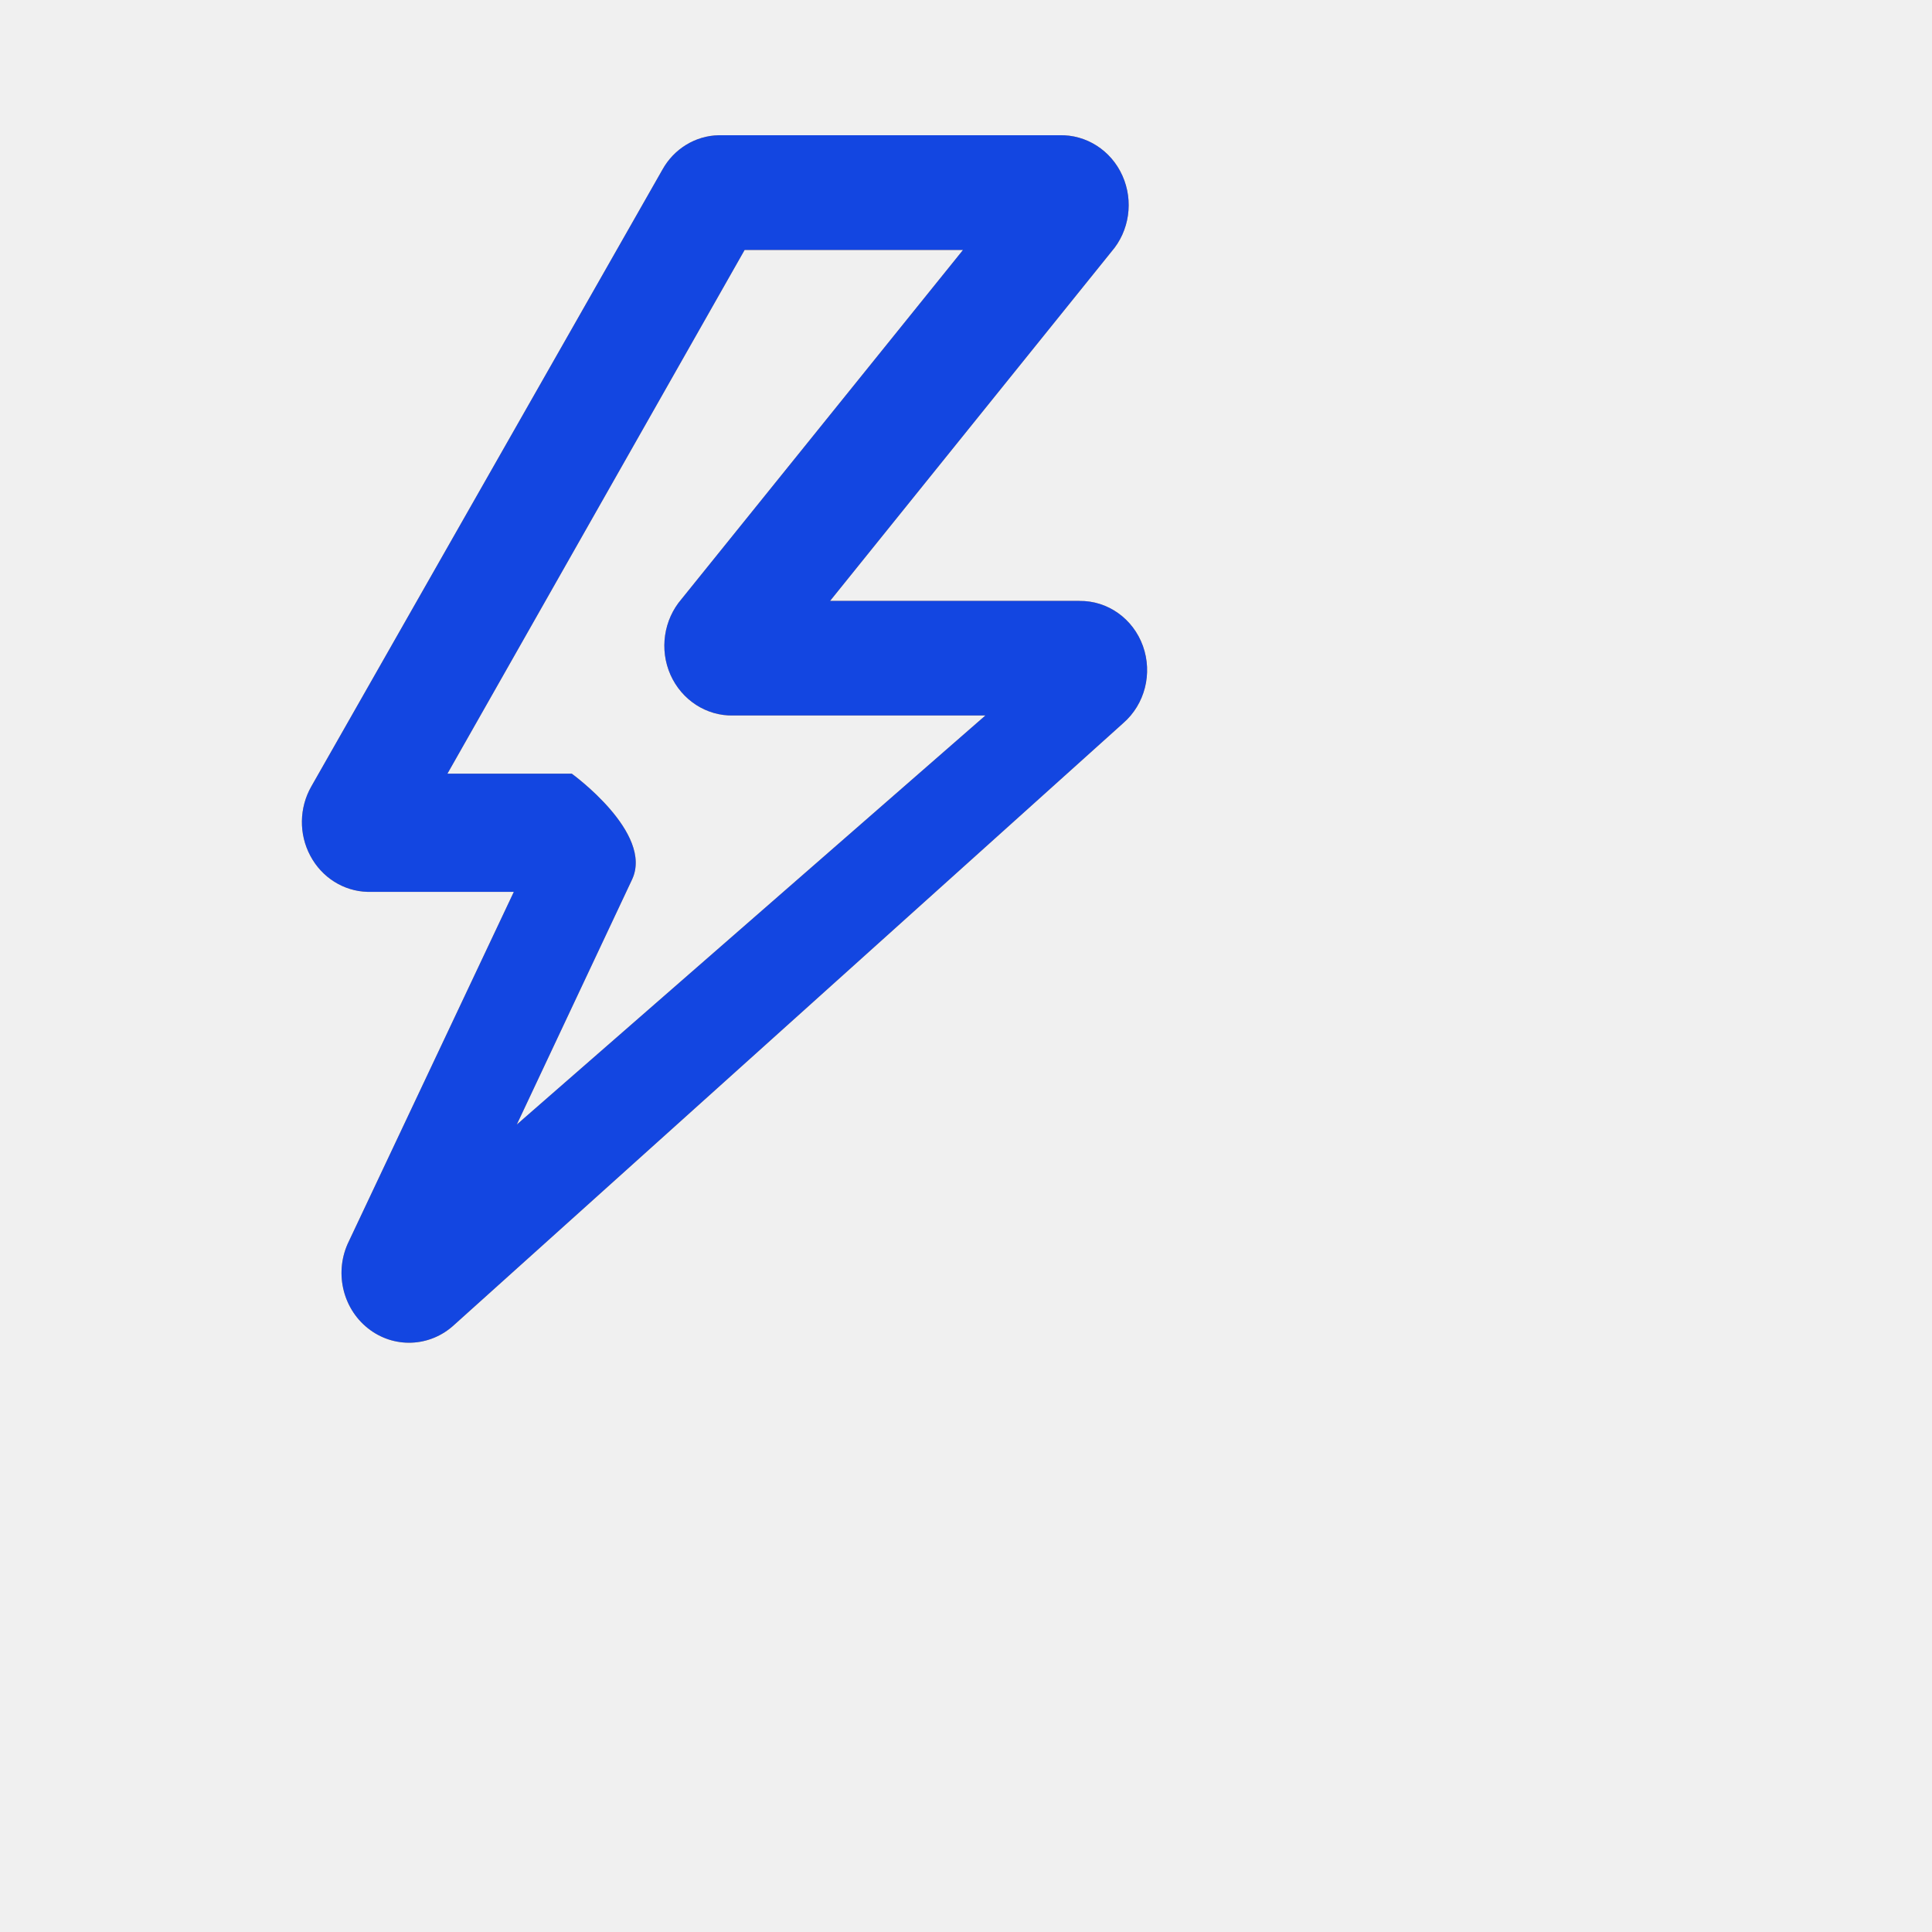
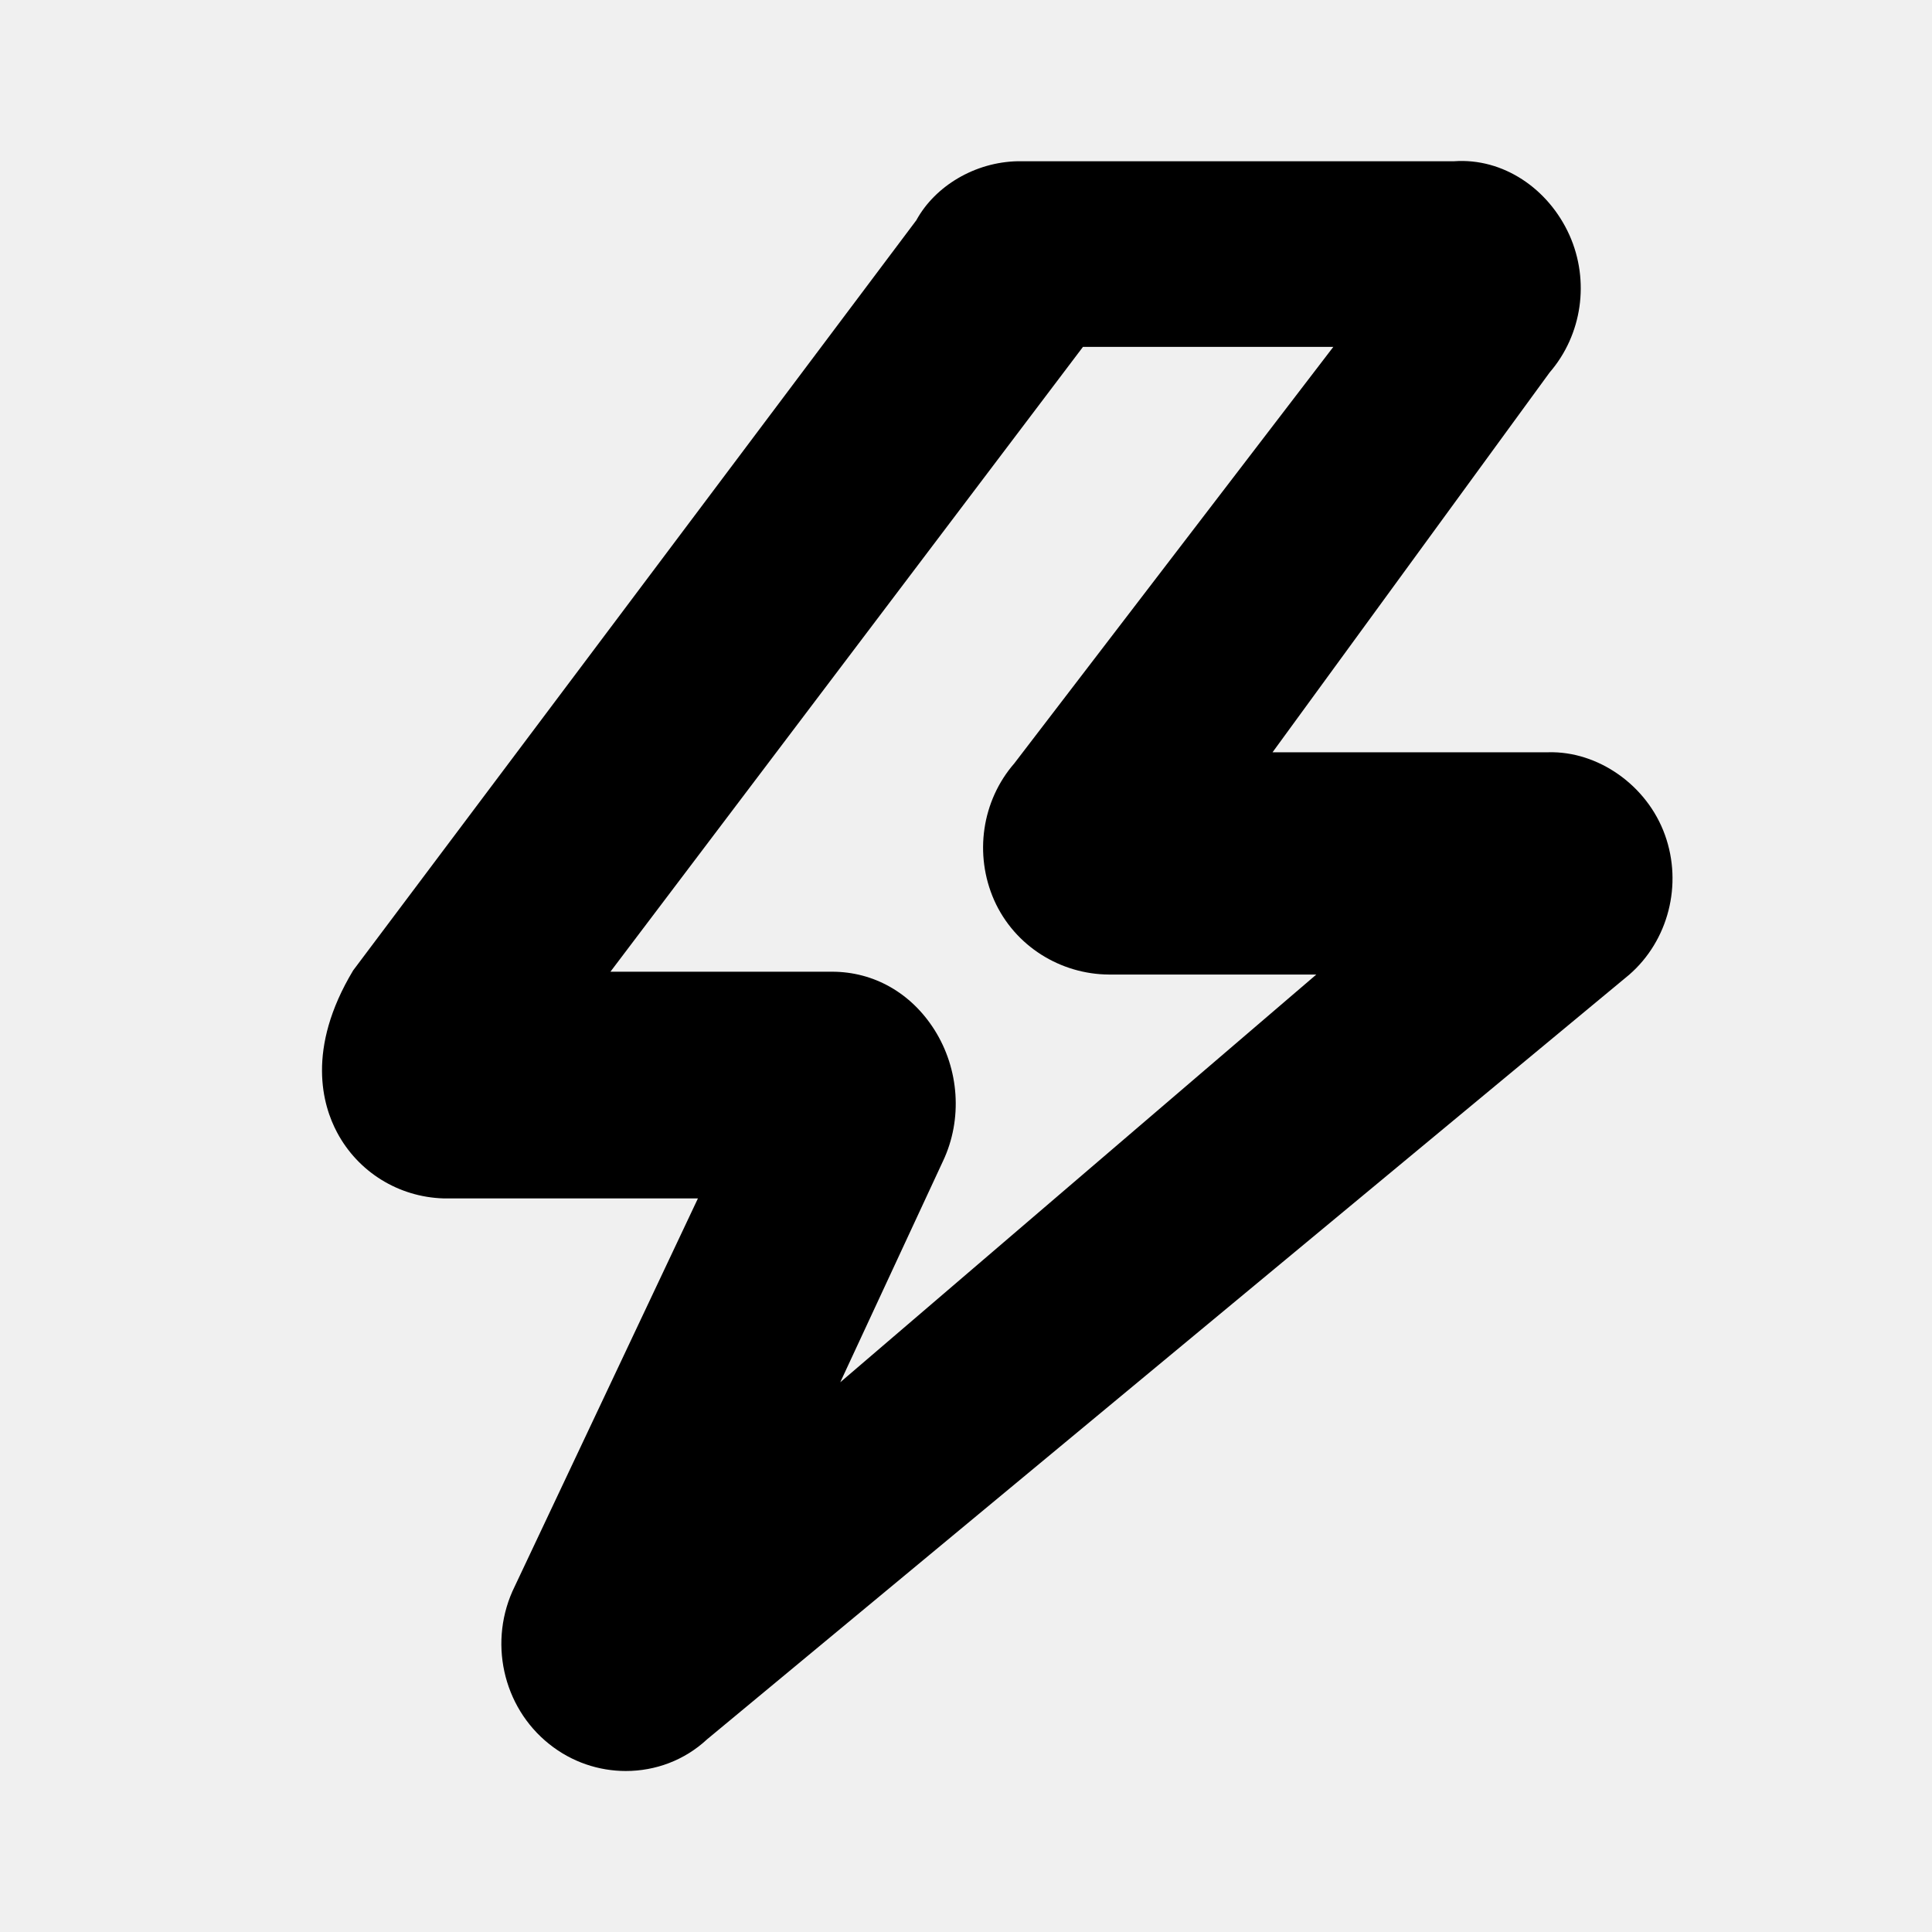
- <svg xmlns="http://www.w3.org/2000/svg" xmlns:xlink="http://www.w3.org/1999/xlink" viewBox="0 0 24 24">
-   <defs>
-     <path id="prefix__a" d="M13.409 7.284h-3.097l3.495-4.338c.224-.258.277-.63.136-.944-.141-.315-.45-.512-.786-.502h-4.23c-.288.006-.554.168-.698.427L3.867 9.59c-.151.265-.156.592-.012.861.143.27.414.44.71.448h1.818l-2.048 4.338c-.185.372-.086.828.235 1.083.32.255.771.237 1.072-.042l8.312-7.476c.269-.234.366-.617.244-.957-.122-.34-.438-.565-.79-.56zm-6.99 6.507l1.432-3.044c.273-.578-.748-1.316-.748-1.316H5.558L9.25 2.925h2.713L8.466 7.262c-.222.258-.276.628-.137.941.14.314.447.513.78.505h3.132l-5.823 5.083z" />
-   </defs>
-   <g fill="none" fill-rule="evenodd" transform="translate(0 .18)">
-     <path d="M0 0h14.25v18H0z" />
-     <mask id="prefix__b" fill="#fff">
-       <use xlink:href="#prefix__a" />
-     </mask>
-     <use fill="#FAAB3F" xlink:href="#prefix__a" />
-     <g fill="#1346E1" mask="url(#prefix__b)">
-       <path d="M0 0h18v18H0z" />
-     </g>
+ <svg xmlns="http://www.w3.org/2000/svg" viewBox="0 0 24 24">
+   <g fill="currentColor" fill-rule="evenodd">
+     <path id="prefix__a" d="M11.715 14.422c.244-.517.202-1.142-.108-1.631-.29-.457-.753-.72-1.271-.72H7.583l5.87-7.762h3.11L12.6 9.483c-.404.465-.501 1.132-.25 1.7.256.574.828.92 1.426.923h2.576l-5.914 5.065 1.277-2.749zm8.968-4.049c-.222-.62-.834-1.045-1.45-1.028h-3.425l3.442-4.718c.404-.468.501-1.137.246-1.707-.26-.577-.824-.96-1.432-.917h-5.42c-.535.01-1.03.31-1.261.733l-6.996 9.319c-.588.978-.377 1.68-.2 2.012.26.49.762.803 1.322.82H8.67l-2.275 4.818c-.334.674-.154 1.497.427 1.96.282.226.62.335.952.335.367 0 .729-.132 1.01-.394l11.455-9.498c.486-.423.665-1.12.444-1.735z" />
  </g>
</svg>
